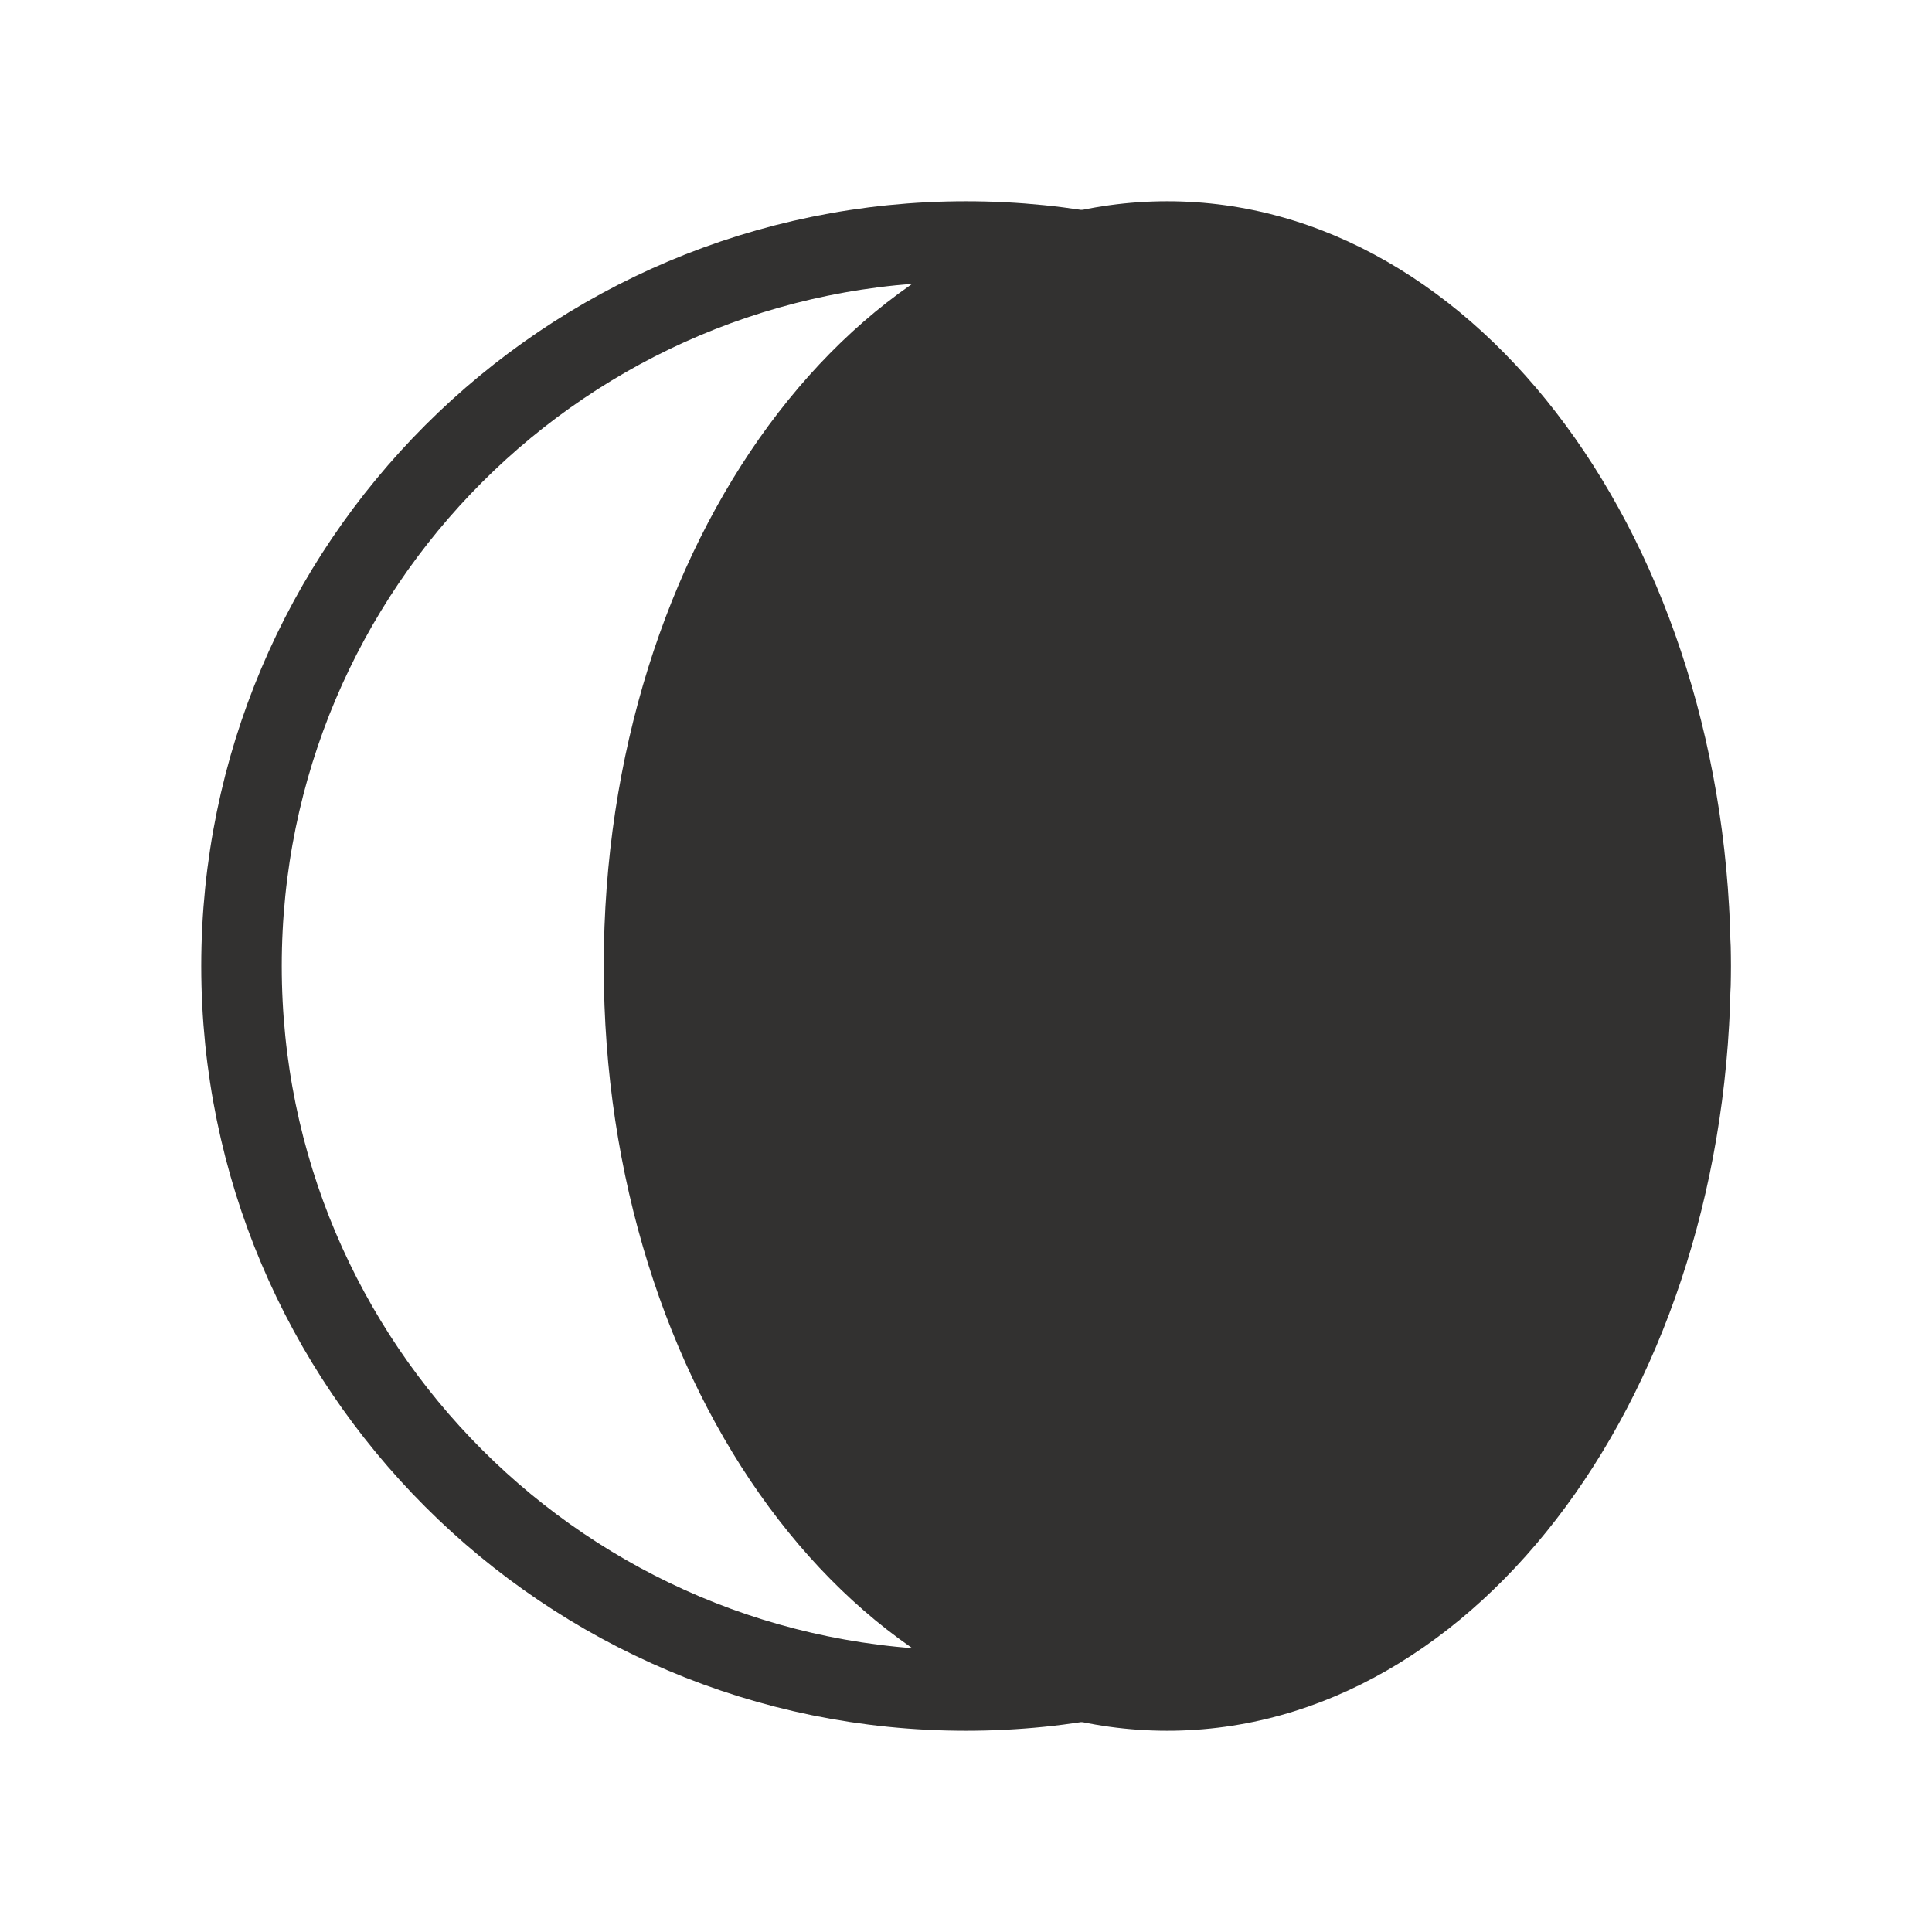
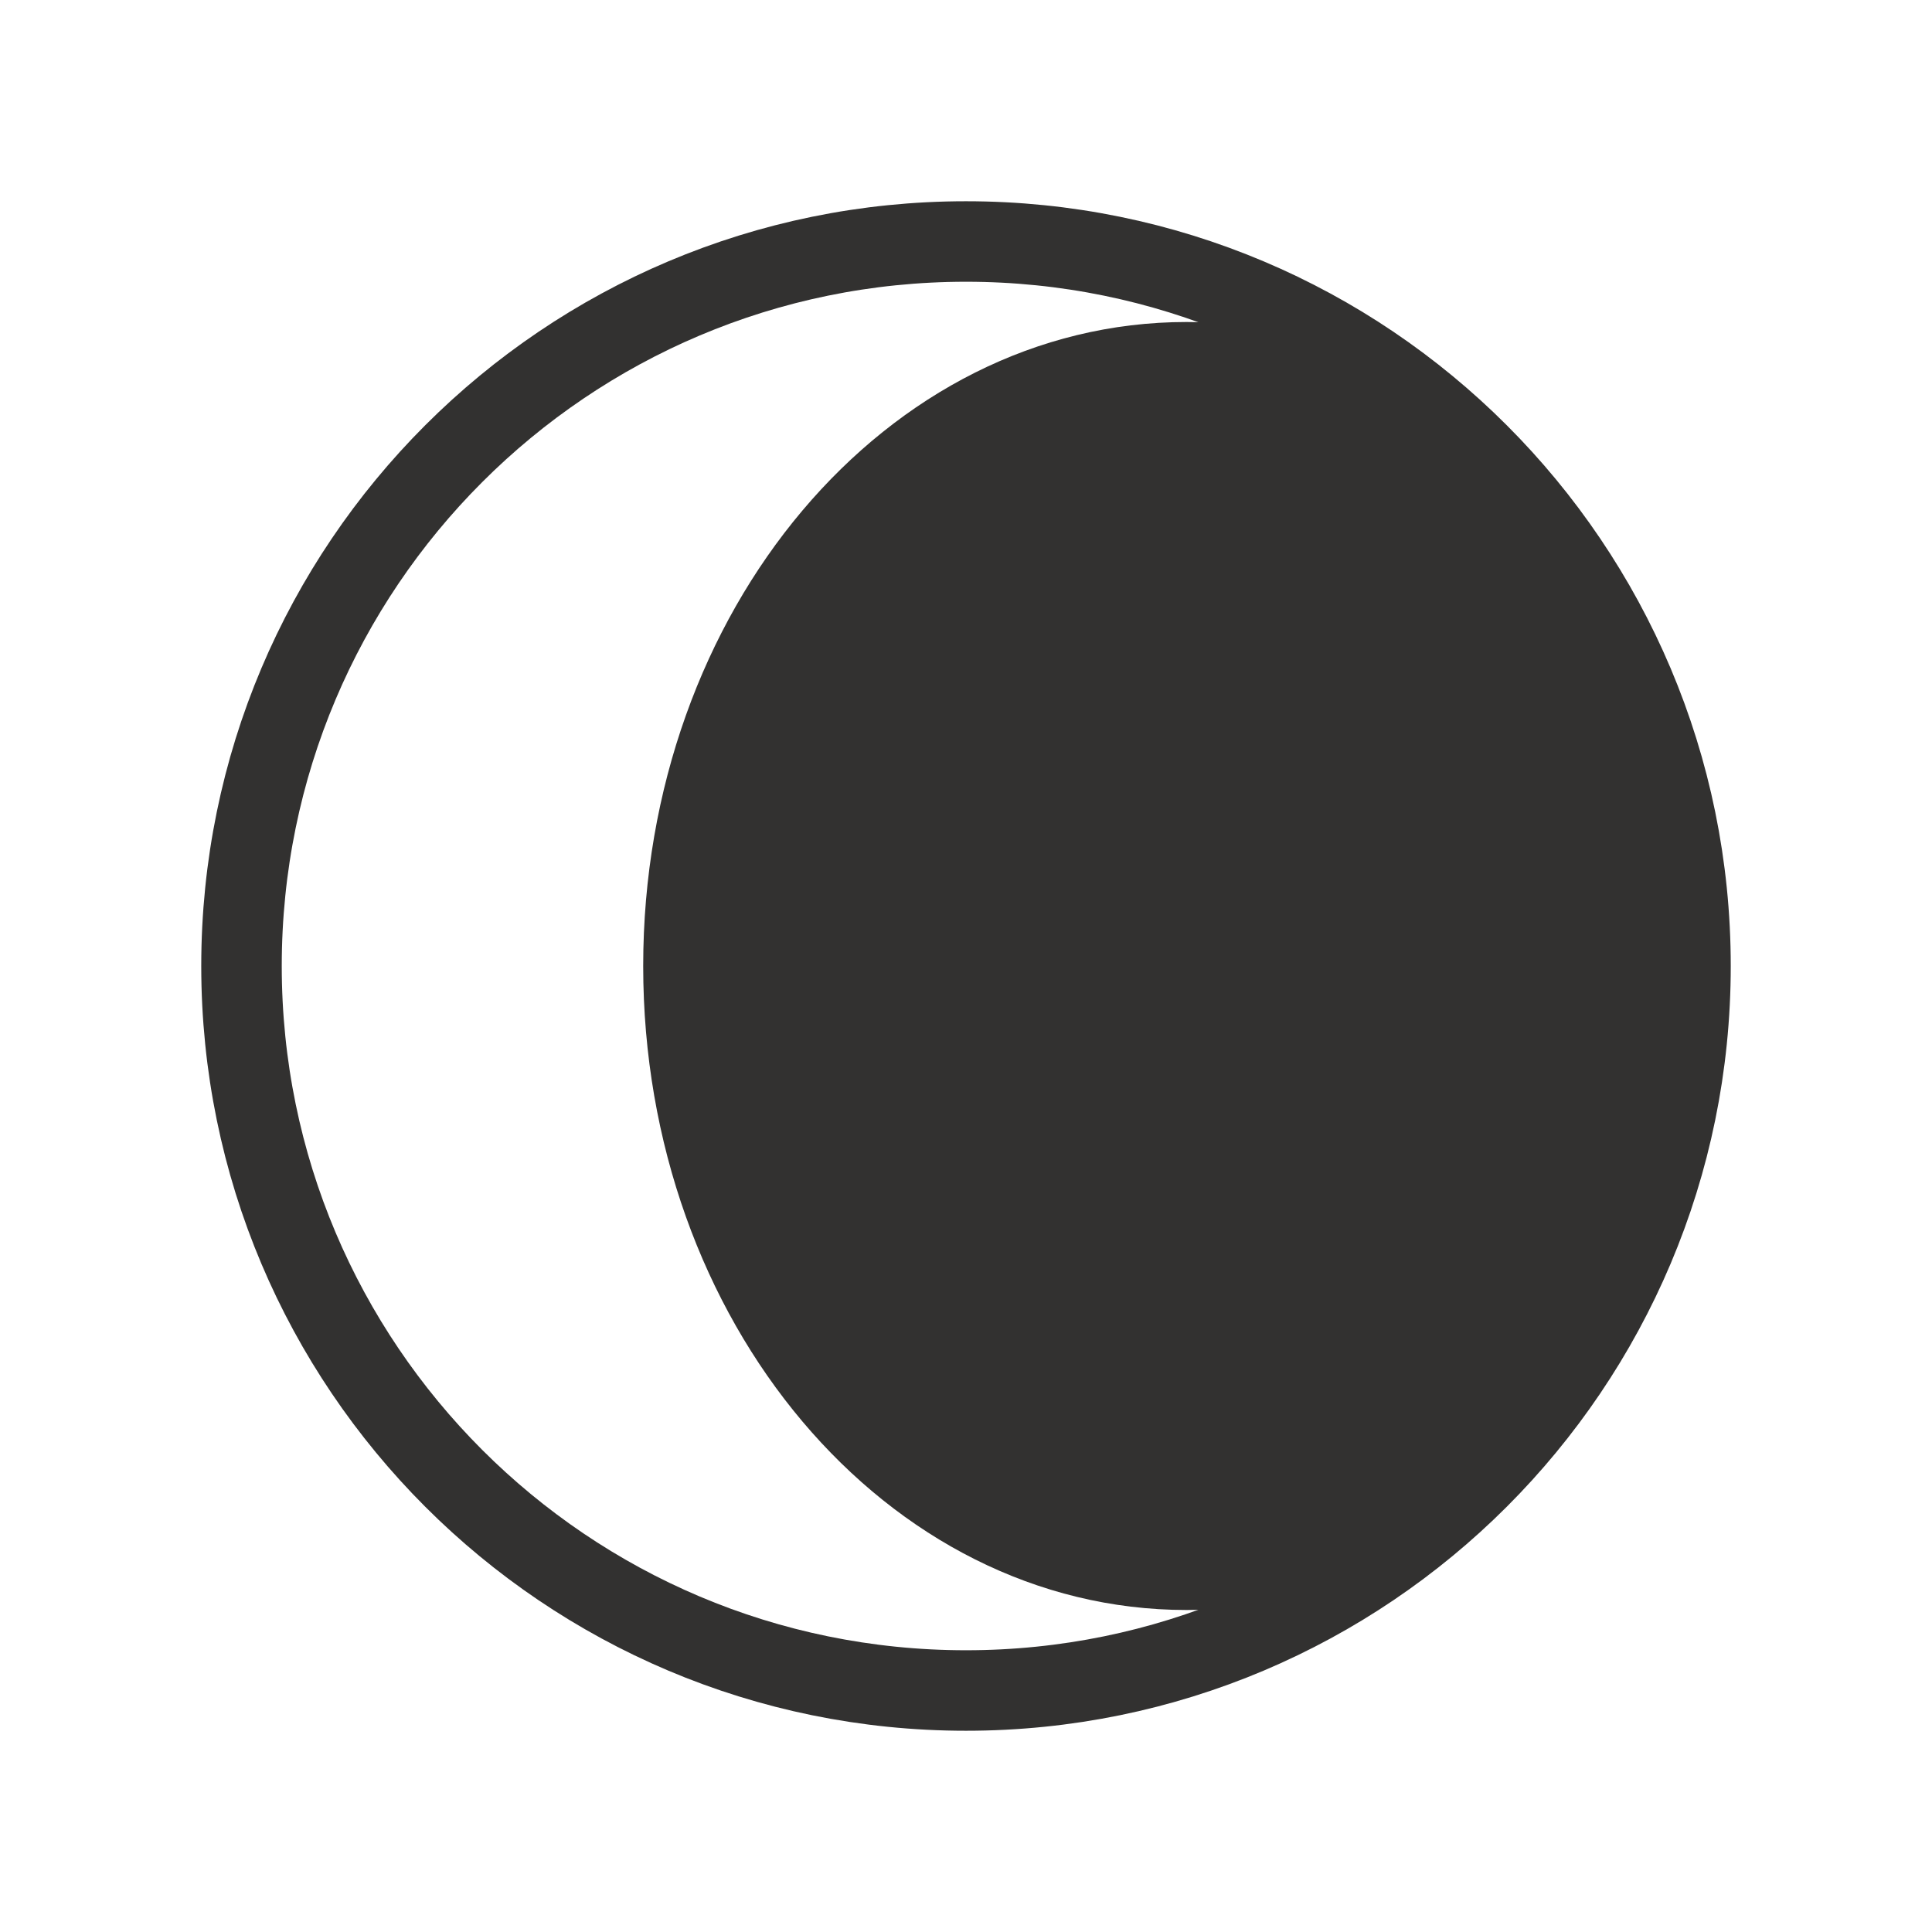
<svg xmlns="http://www.w3.org/2000/svg" width="48" height="48" viewBox="0 0 48 48" fill="none">
  <circle cx="24" cy="24" r="18" stroke="#323130" stroke-width="2" />
-   <ellipse cx="29" cy="24" rx="14" ry="19" fill="#323130" />
+   <path d="M42.98 24C42.98 32.837 36.936 40 29.48 40C22.024 40 15.98 32.837 15.98 24C15.98 15.163 22.024 8 29.48 8C36.936 8 42.98 15.163 42.98 24Z" fill="#323130" />
</svg>
